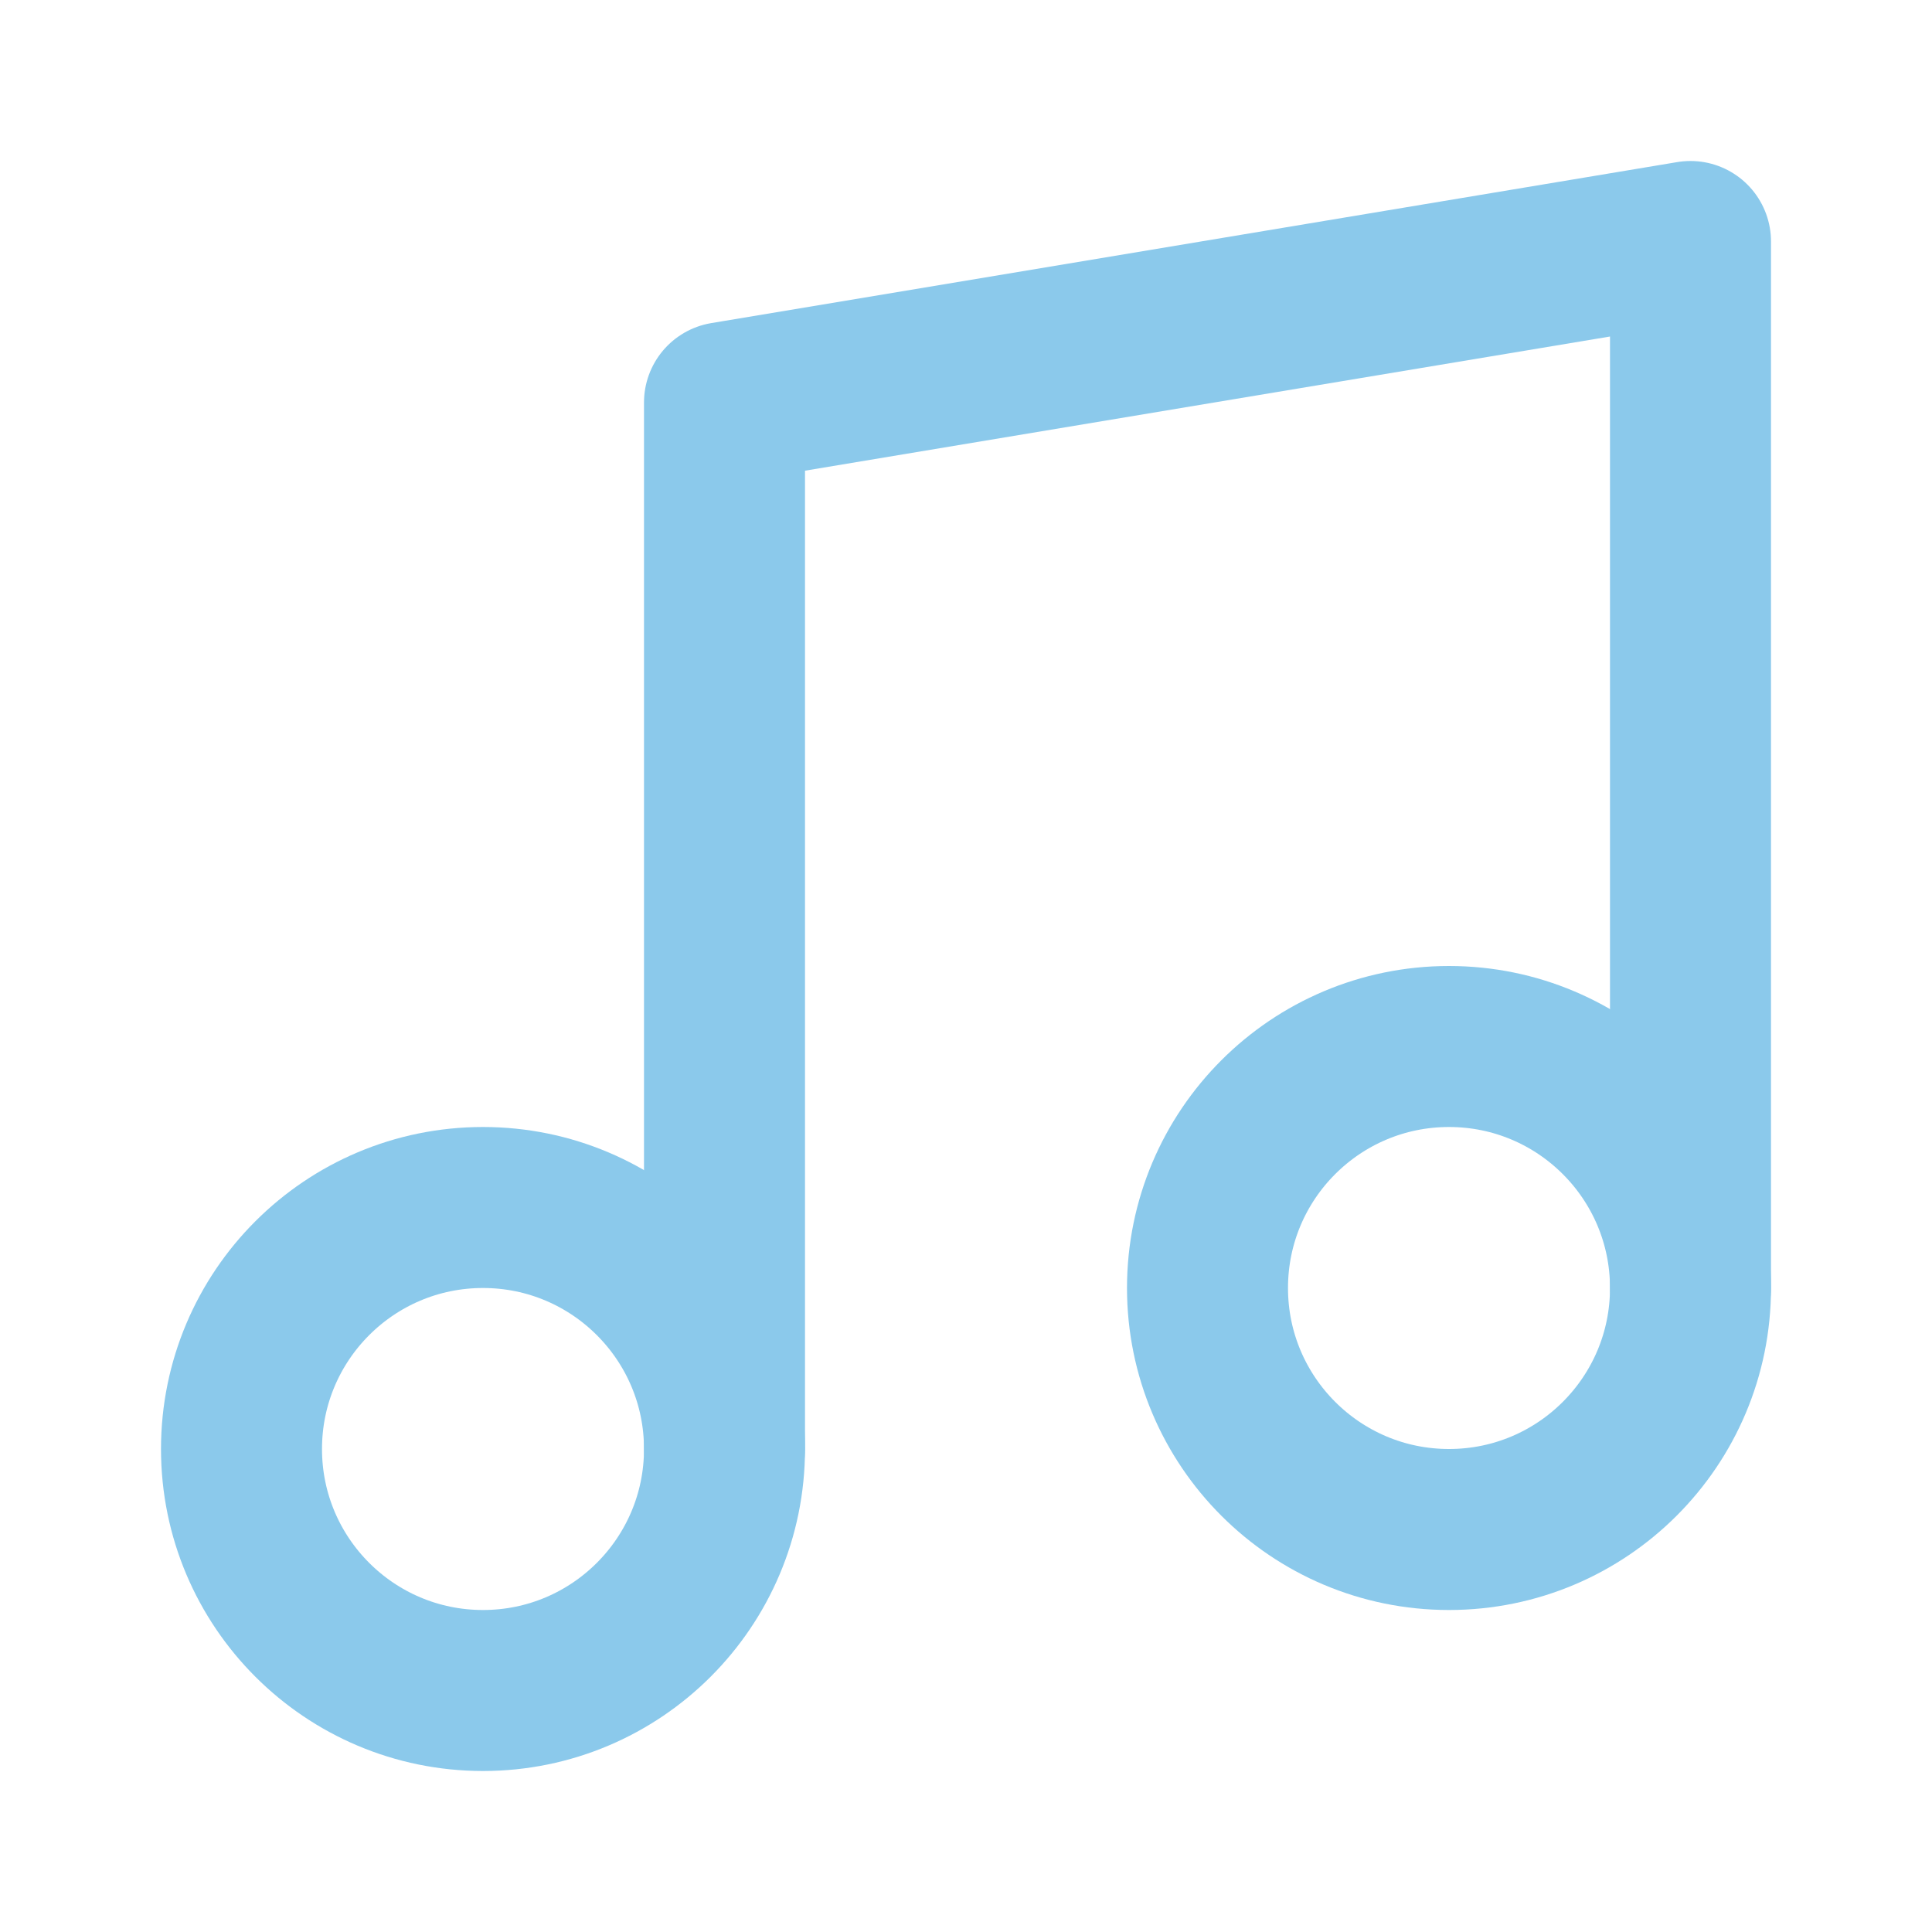
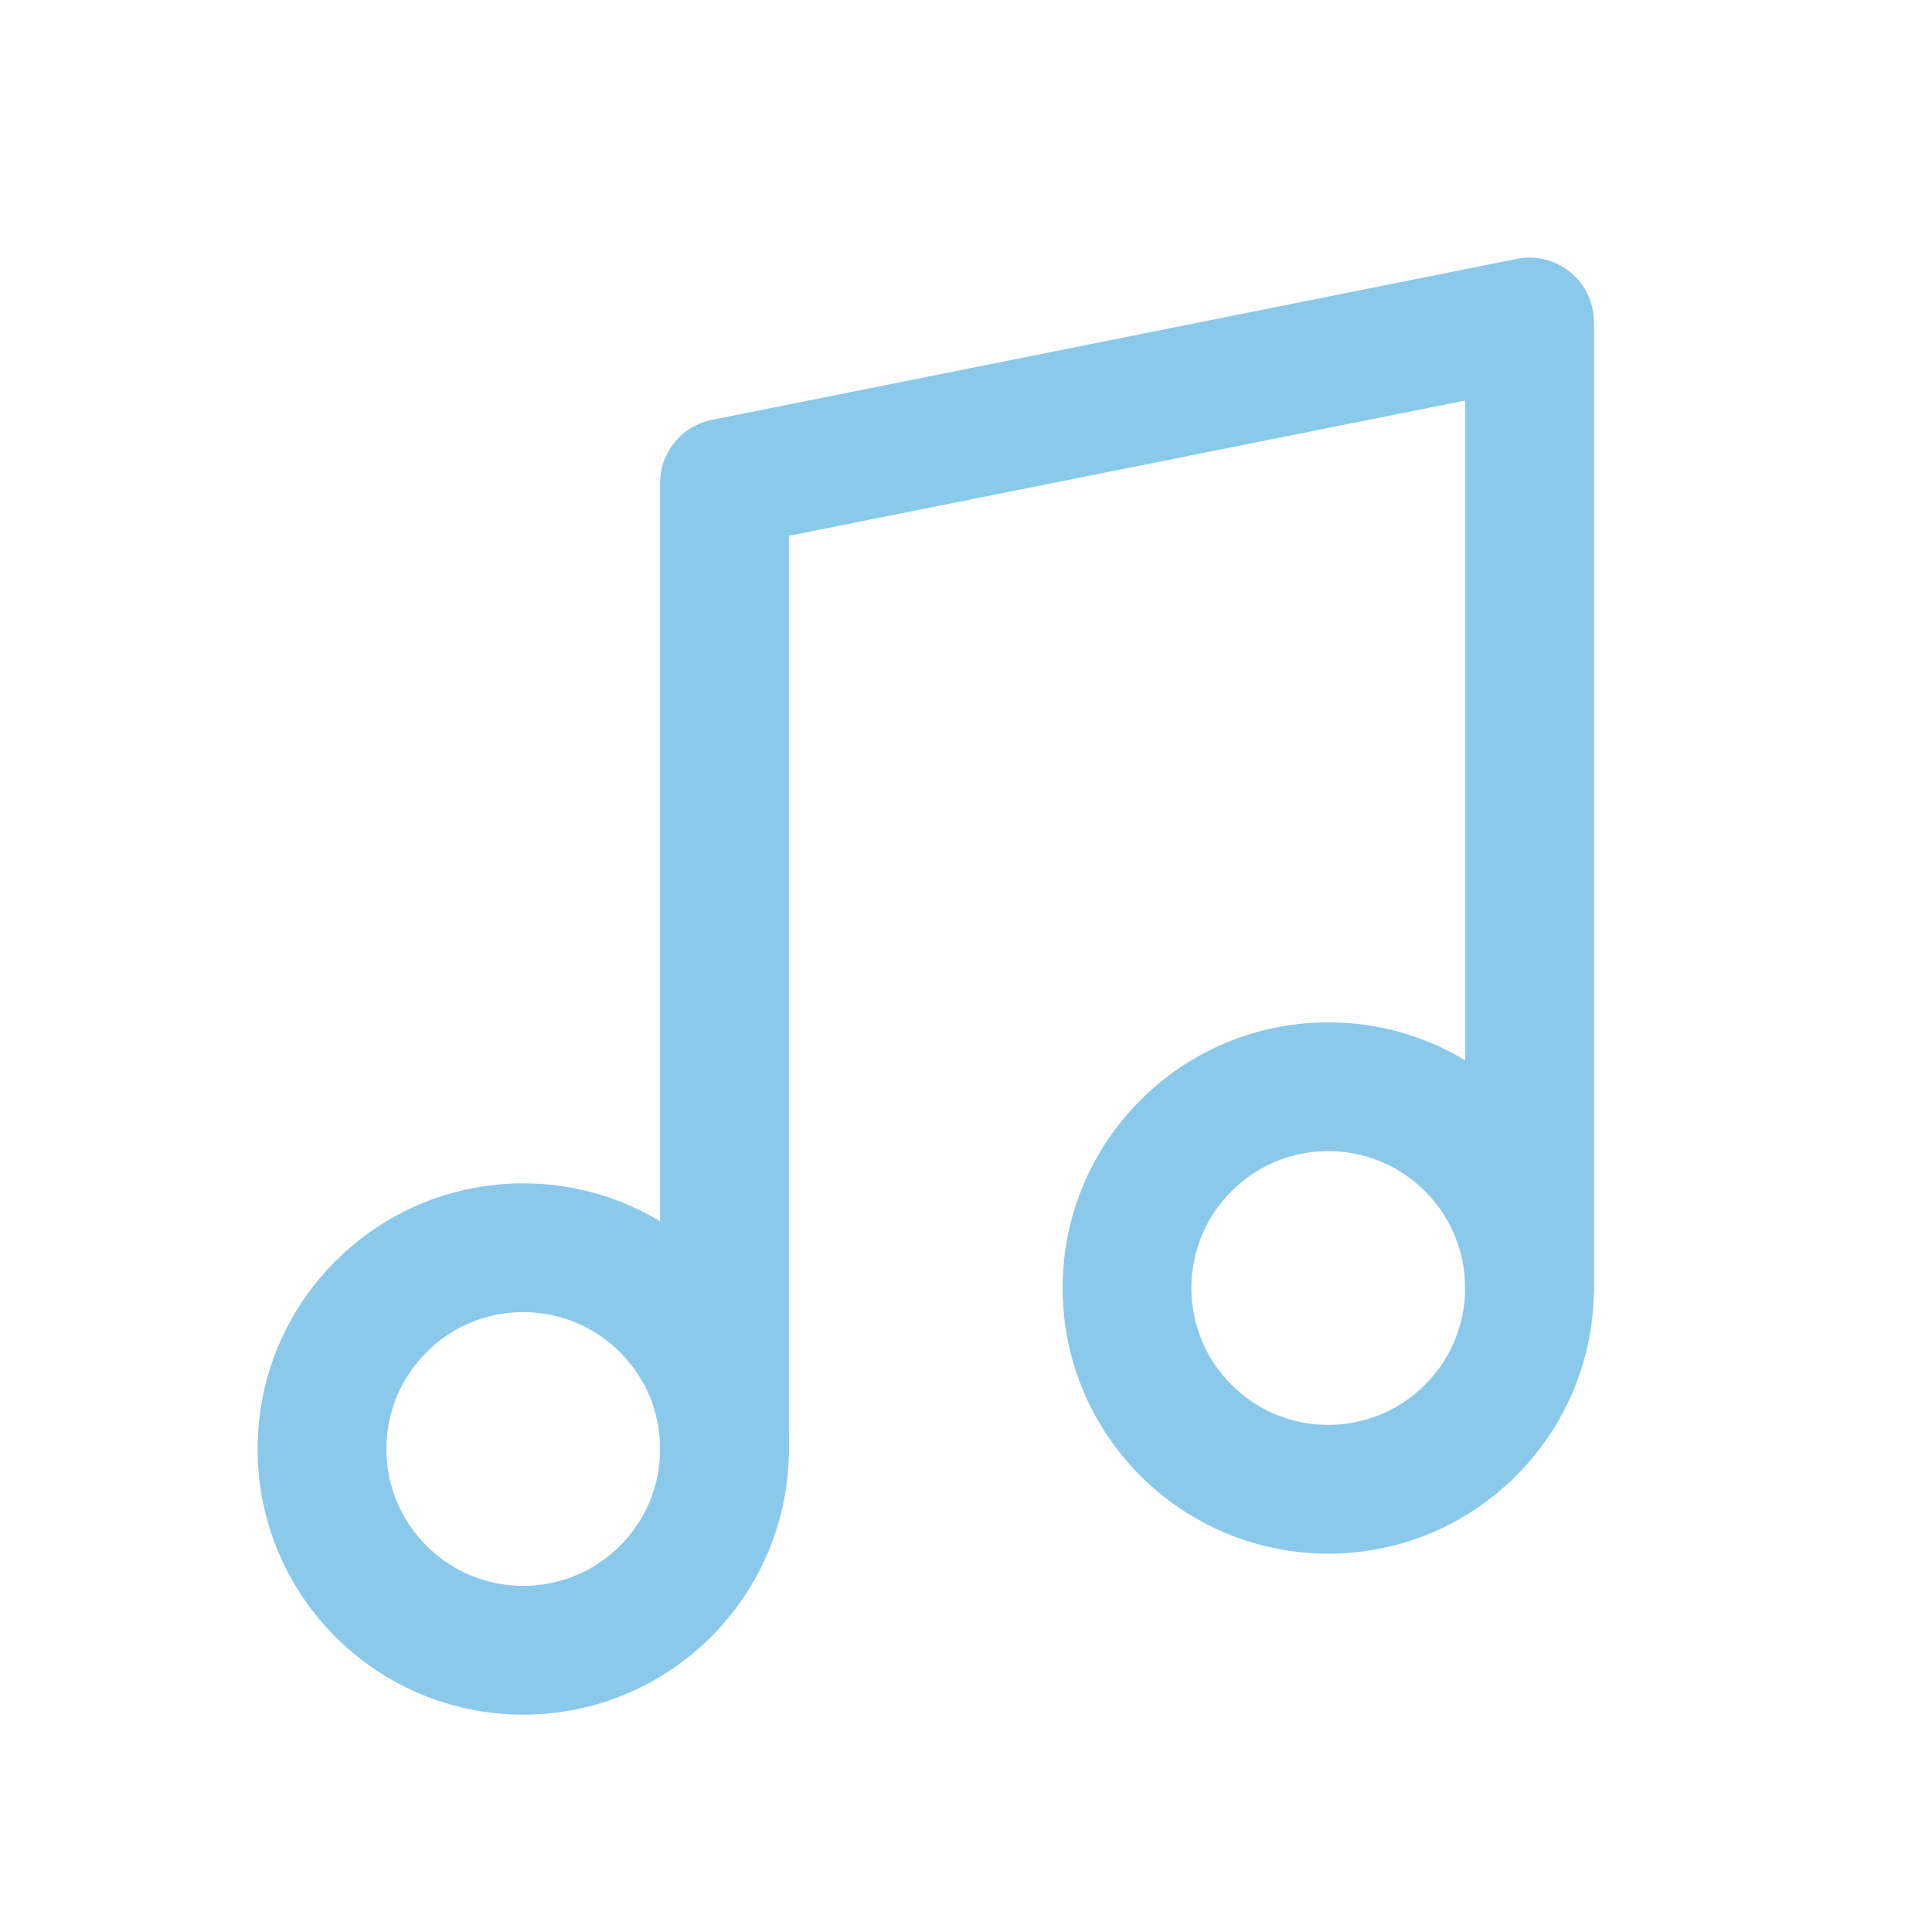
- <svg xmlns="http://www.w3.org/2000/svg" width="24" height="24" viewBox="0 0 24 24" fill="none" stroke="#8bc9eb" stroke-width="2" stroke-linecap="round" stroke-linejoin="round">
-   <path d="M9 18V5l12-2v13" />
-   <circle cx="6" cy="18" r="3" />
-   <circle cx="18" cy="16" r="3" />
+ <svg xmlns="http://www.w3.org/2000/svg" width="24" height="24" viewBox="0 0 24 24" fill="none" stroke="#8bc9eb" stroke-width="1.6" stroke-linecap="round" stroke-linejoin="round">
+   <path d="M9 18V6l10-2v12" />
+   <circle cx="6.5" cy="18" r="2.5" />
+   <circle cx="16.5" cy="16" r="2.5" />
</svg>
